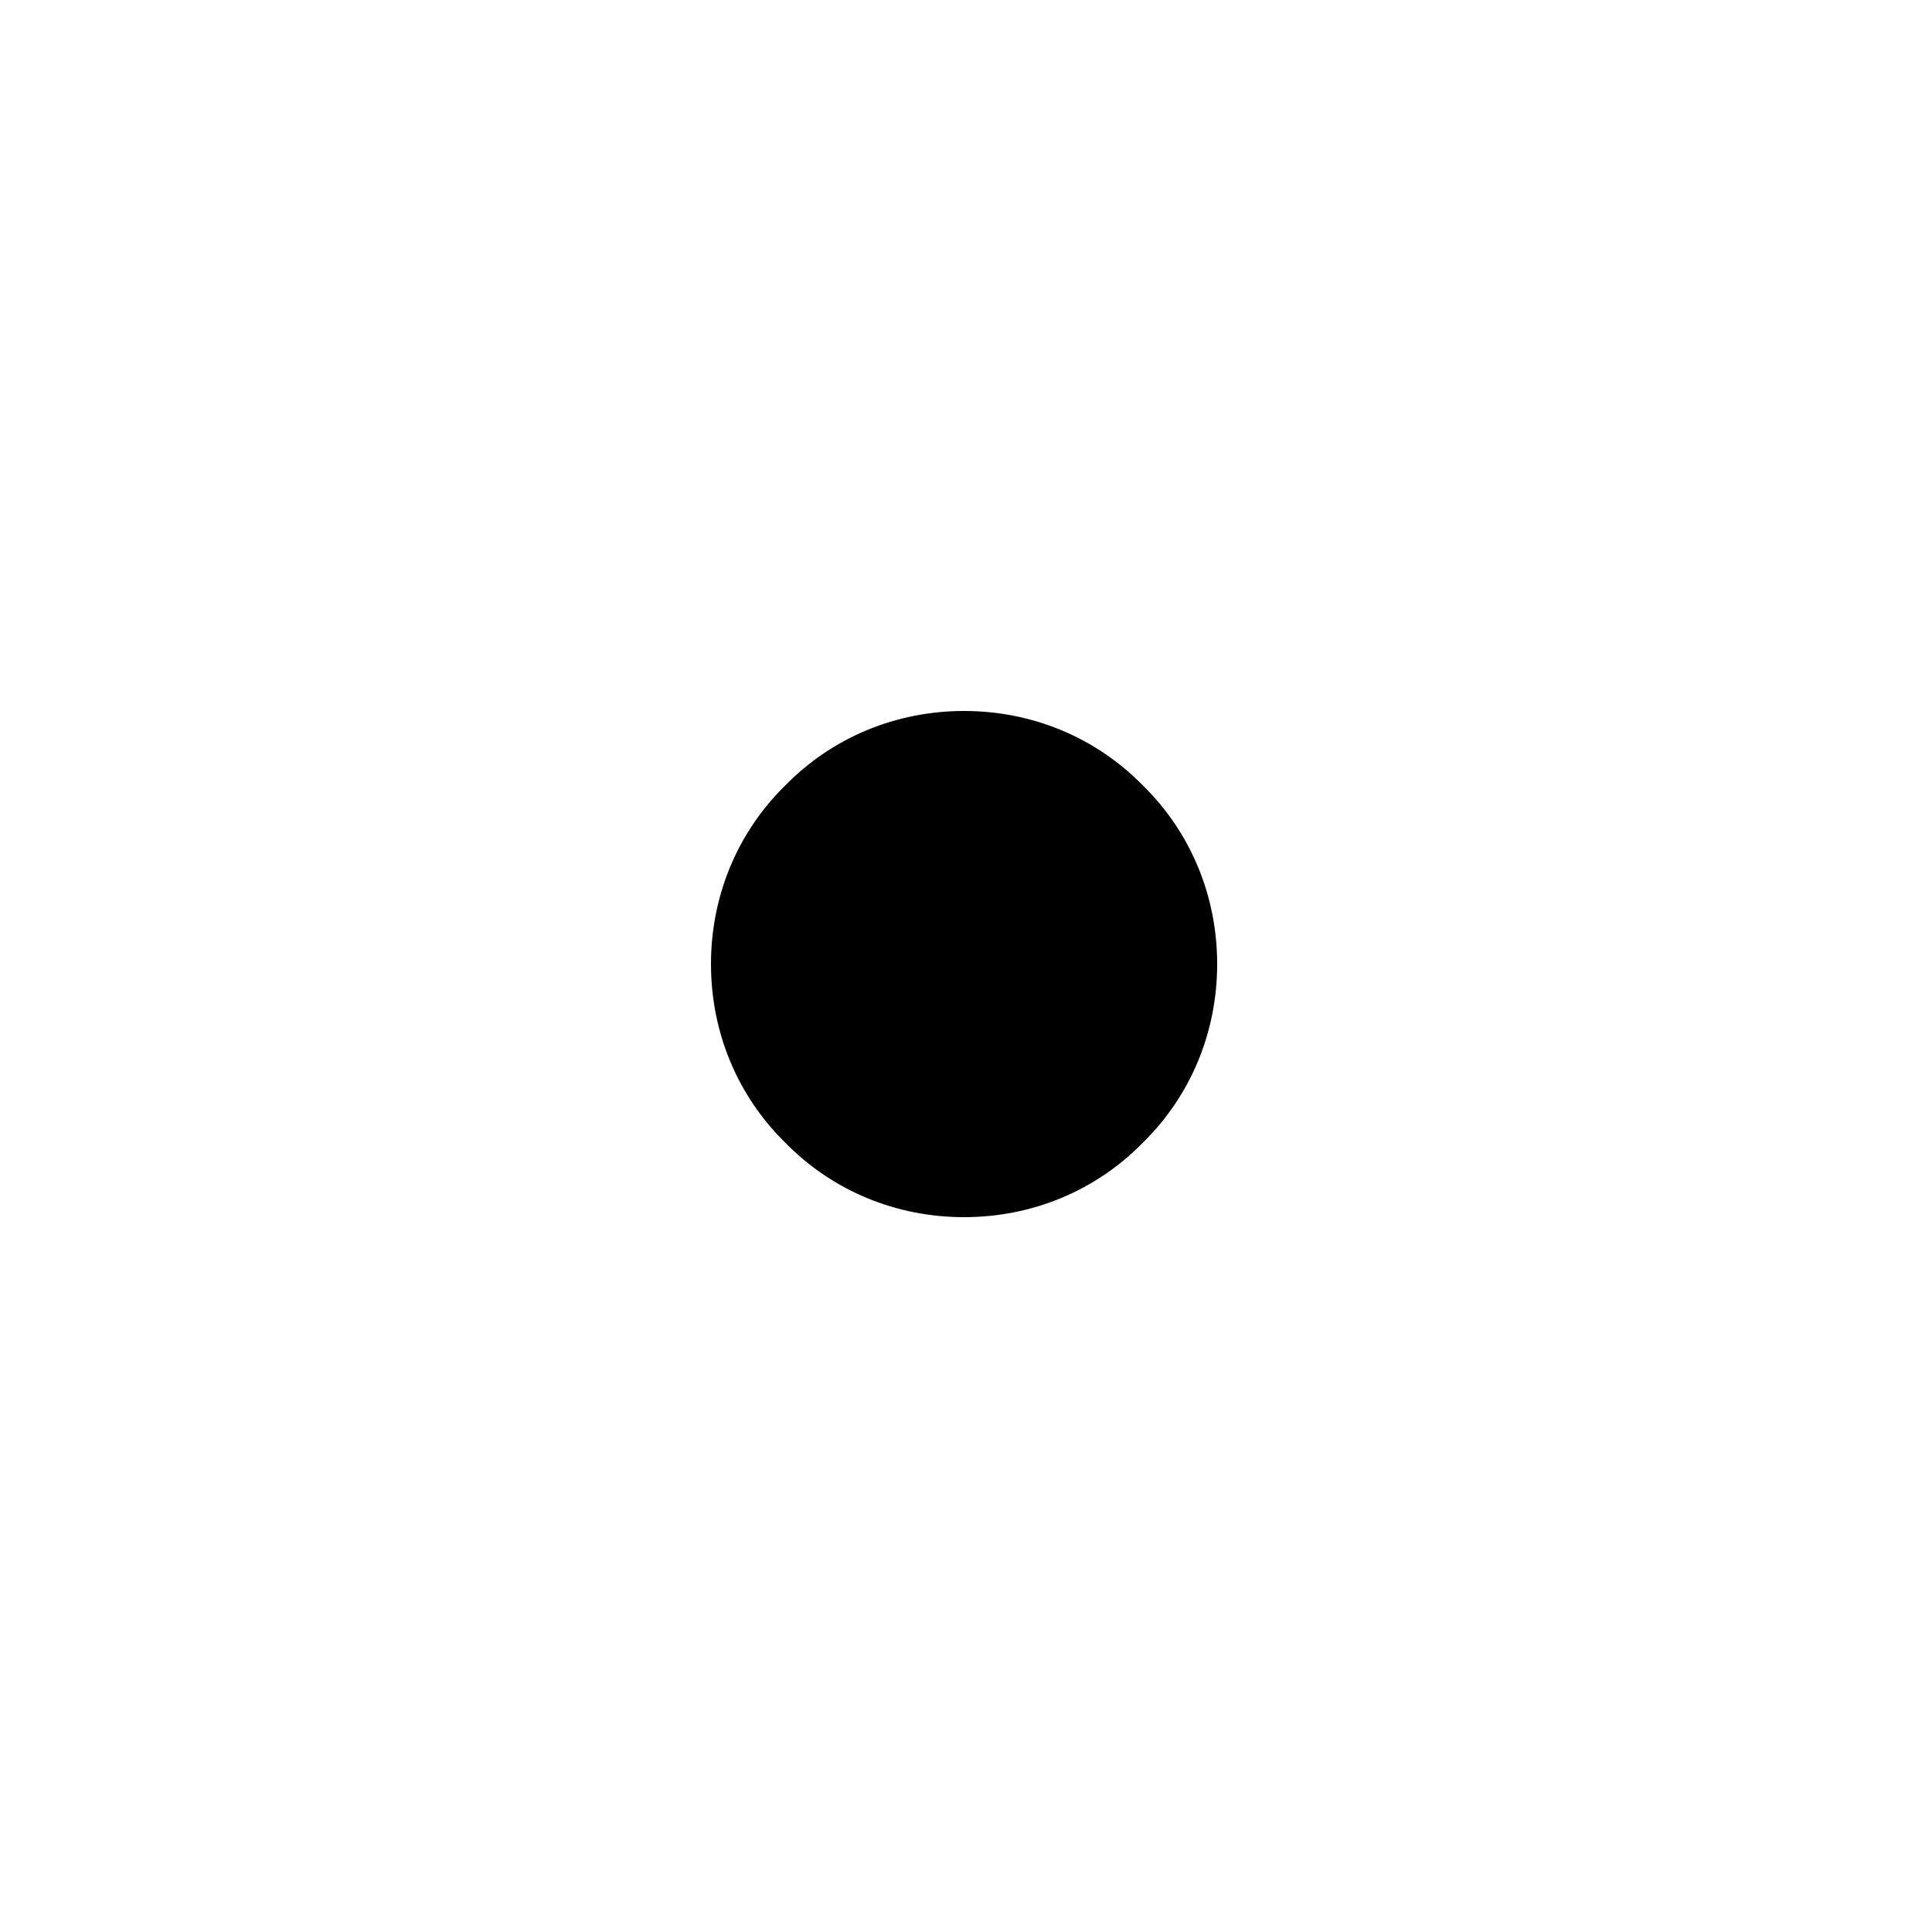
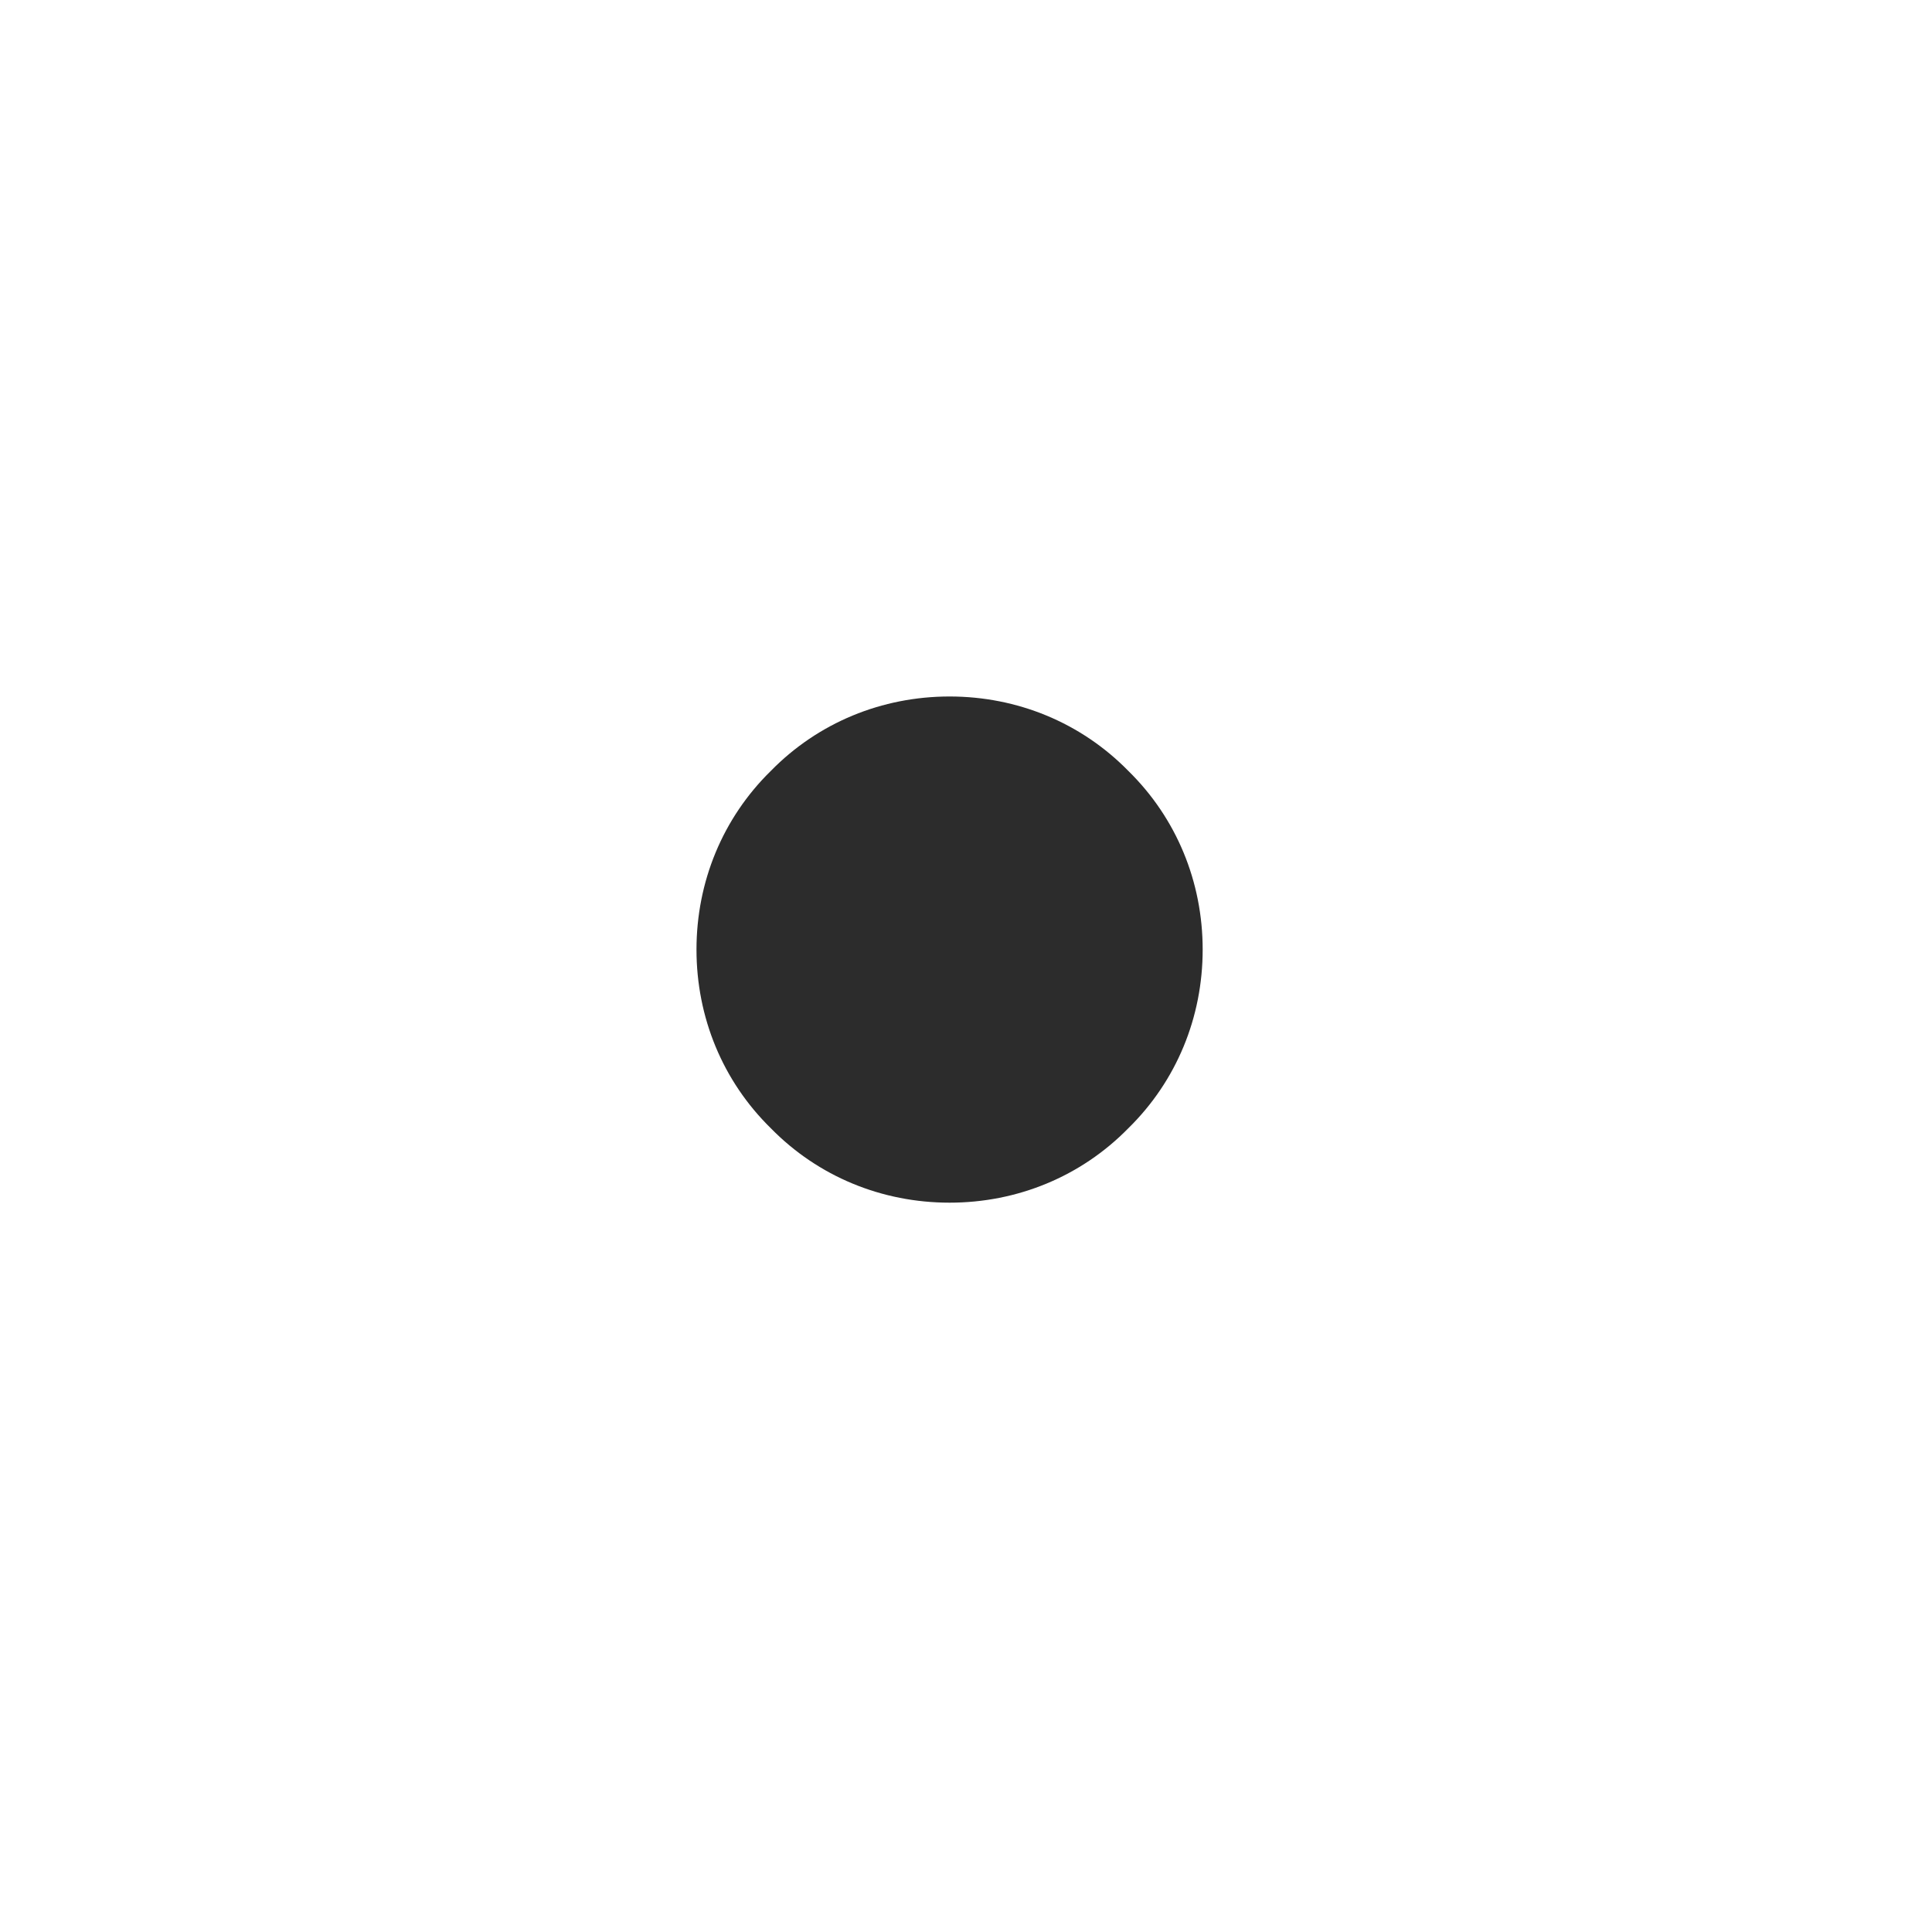
- <svg xmlns="http://www.w3.org/2000/svg" version="1.1" id="Layer_1" x="0px" y="0px" viewBox="0 0 200 200" style="enable-background:new 0 0 200 200;" xml:space="preserve">
-   <path d="M118.3,81.3c-4.9-5-11.5-7.7-18.5-7.7s-13.6,2.7-18.5,7.7c-5,4.9-7.7,11.5-7.7,18.5s2.7,13.6,7.7,18.5  c4.9,5,11.5,7.7,18.5,7.7c7,0,13.6-2.7,18.5-7.7c5-4.9,7.7-11.5,7.7-18.5C126,92.8,123.3,86.2,118.3,81.3z" />
+ <svg xmlns="http://www.w3.org/2000/svg" class="icon" width="200px" height="200.00px" viewBox="0 0 1024 1024" version="1.1">
+   <path fill="#2c2c2c" d="M598.016 408.576c-25.088-25.6-58.88-39.424-94.72-39.424s-69.632 13.824-94.72 39.424c-25.6 25.088-39.424 58.88-39.424 94.72s13.824 69.632 39.424 94.72c25.088 25.6 58.88 39.424 94.72 39.424s69.632-13.824 94.72-39.424c25.6-25.088 39.424-58.88 39.424-94.72s-13.824-69.632-39.424-94.72z" />
</svg>
